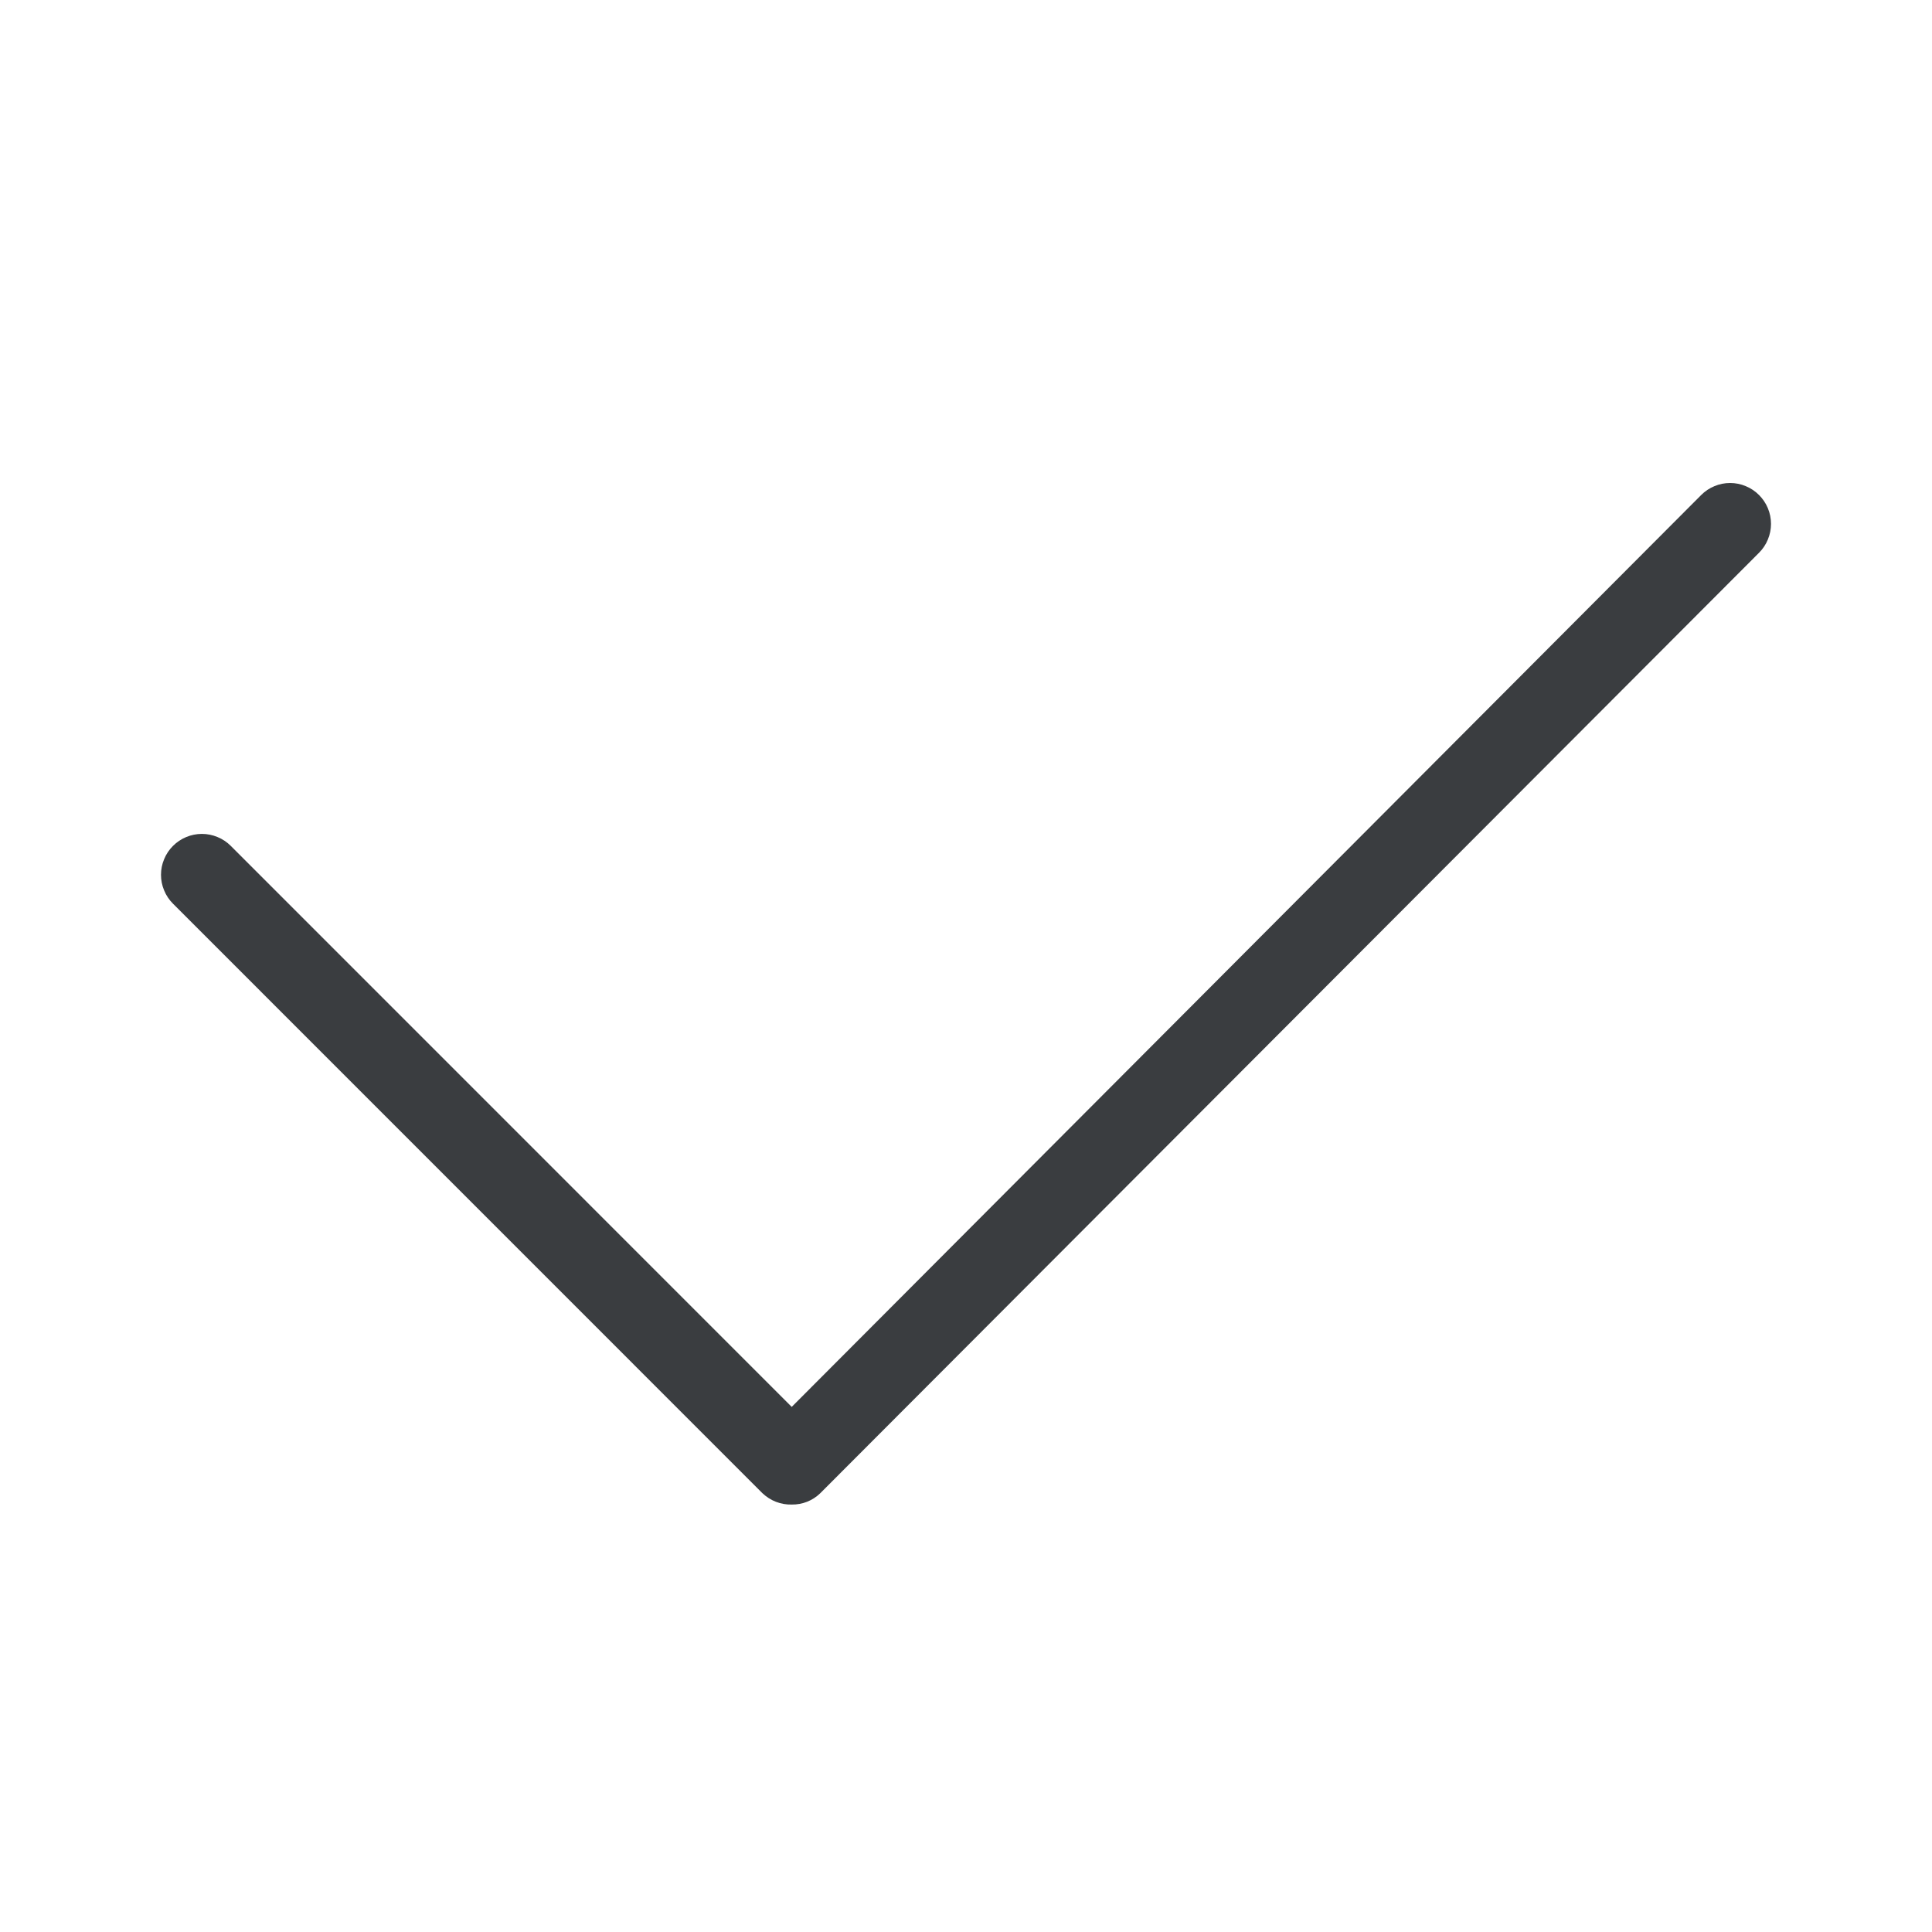
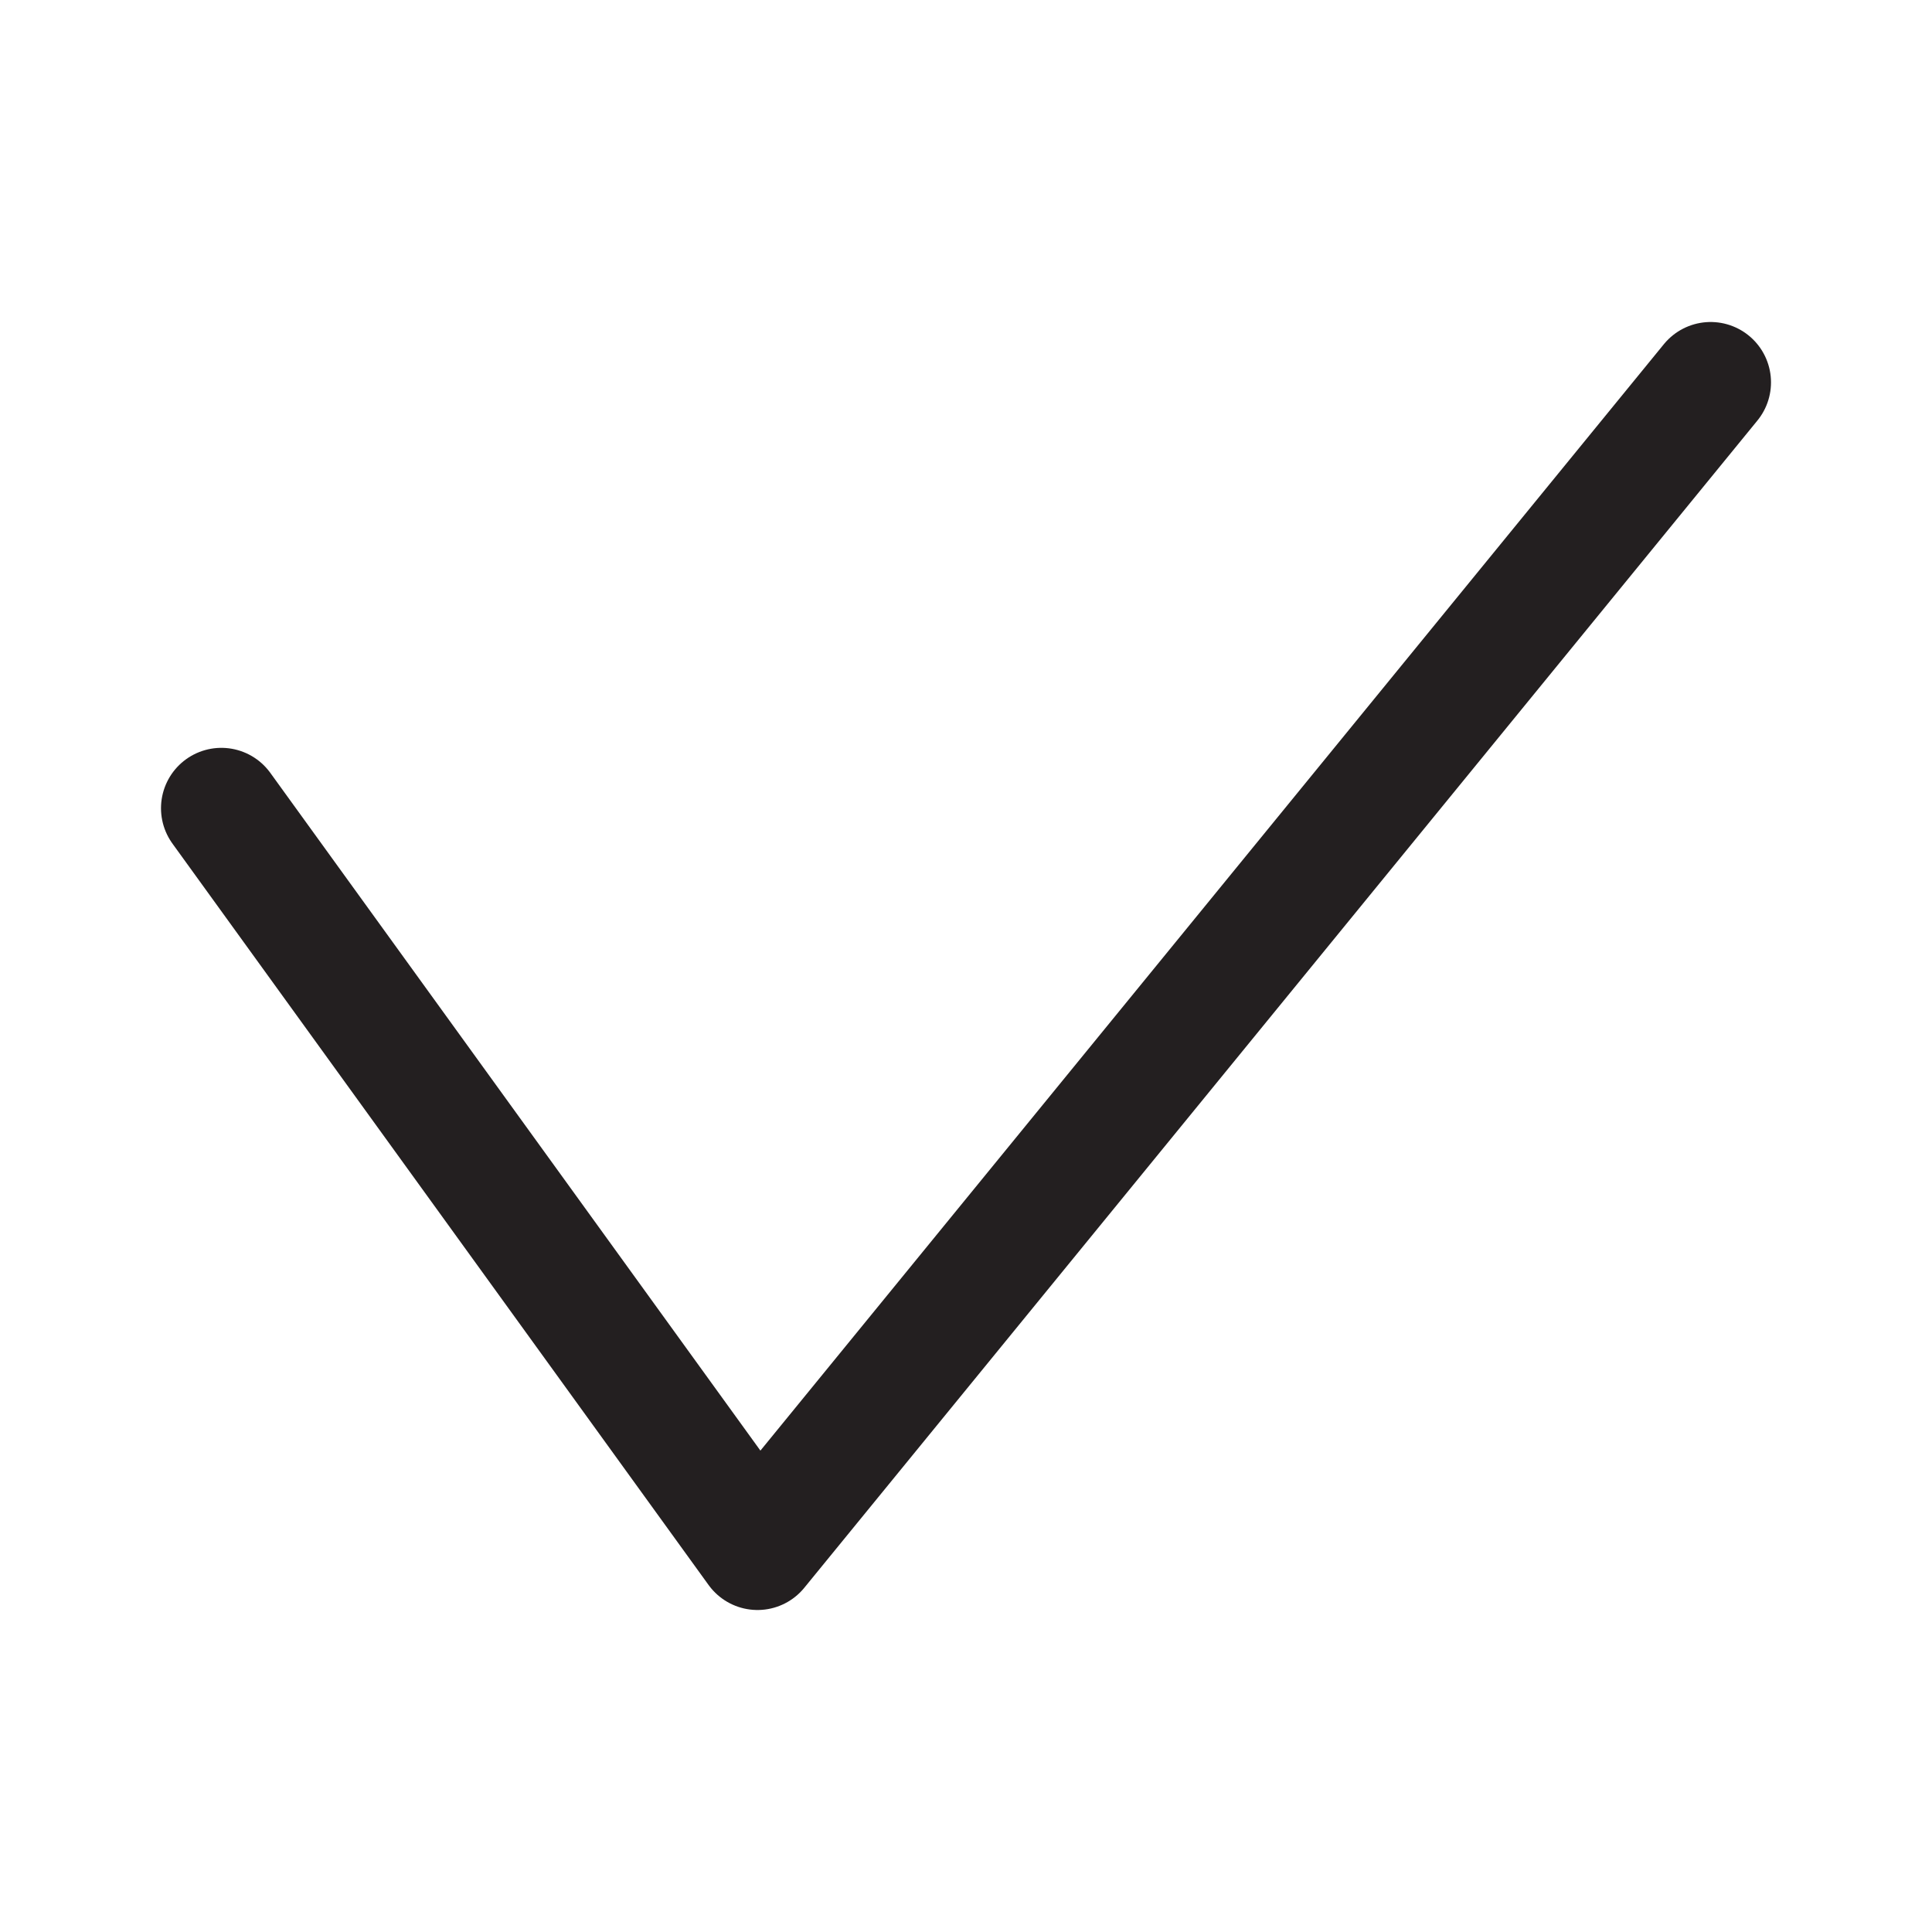
<svg xmlns="http://www.w3.org/2000/svg" width="24" height="24" viewBox="0 0 24 24" fill="none">
-   <g id="ic_check_line">
-     <path id="Vector" d="M9.835 18.69C9.768 18.692 9.702 18.68 9.639 18.656C9.577 18.632 9.52 18.595 9.471 18.549L2.149 11.226C2.102 11.179 2.064 11.123 2.039 11.061C2.013 11 2 10.934 2 10.867C2 10.8 2.013 10.734 2.039 10.673C2.064 10.611 2.102 10.555 2.149 10.508C2.244 10.413 2.373 10.359 2.508 10.359C2.574 10.359 2.64 10.372 2.702 10.398C2.764 10.423 2.82 10.461 2.867 10.508L9.835 17.477L21.133 6.149C21.18 6.102 21.236 6.064 21.298 6.039C21.359 6.013 21.425 6 21.492 6C21.559 6 21.625 6.013 21.686 6.039C21.748 6.064 21.804 6.102 21.851 6.149C21.898 6.196 21.936 6.252 21.961 6.313C21.987 6.375 22 6.441 22 6.508C22 6.574 21.987 6.64 21.961 6.702C21.936 6.764 21.898 6.82 21.851 6.867L10.19 18.549C10.143 18.595 10.087 18.631 10.027 18.655C9.966 18.679 9.901 18.691 9.835 18.69Z" fill="#3A3D40" />
-   </g>
+   <path d="M2.75 10.04L9.41 19.25L21.25 4.75" stroke="#231F20" stroke-width="1.5" stroke-linecap="round" stroke-linejoin="round" />
</svg>
